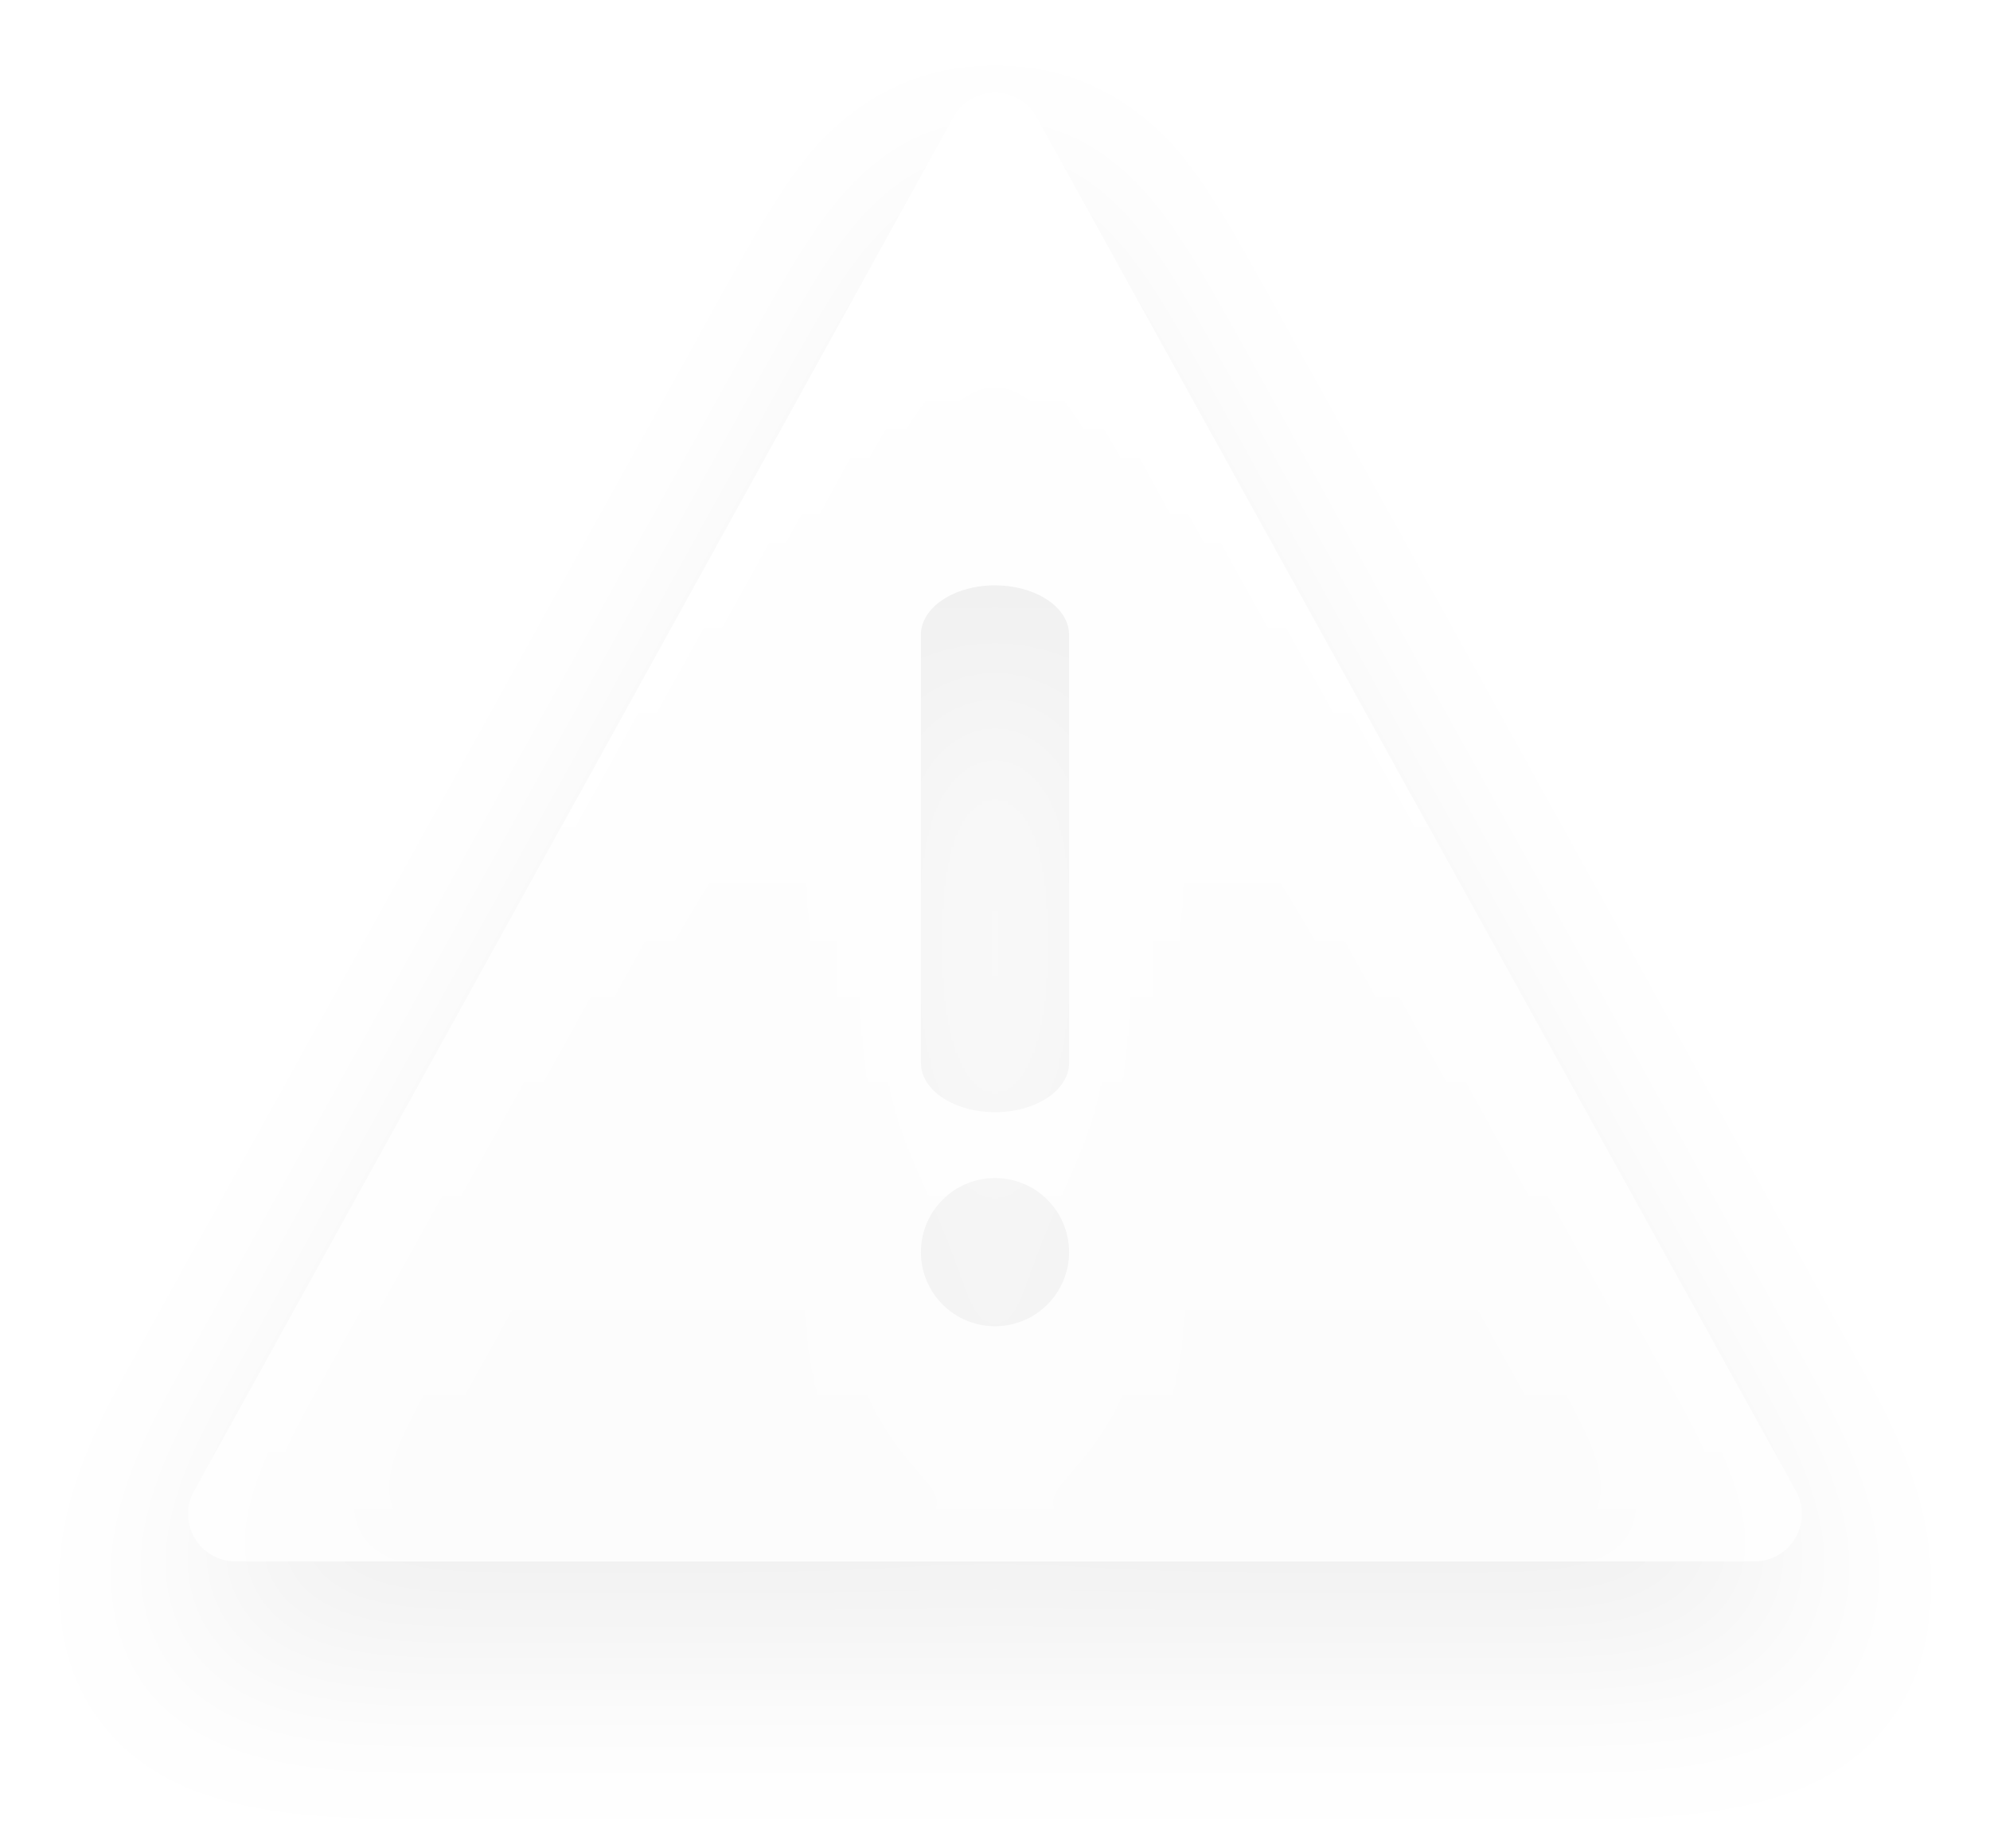
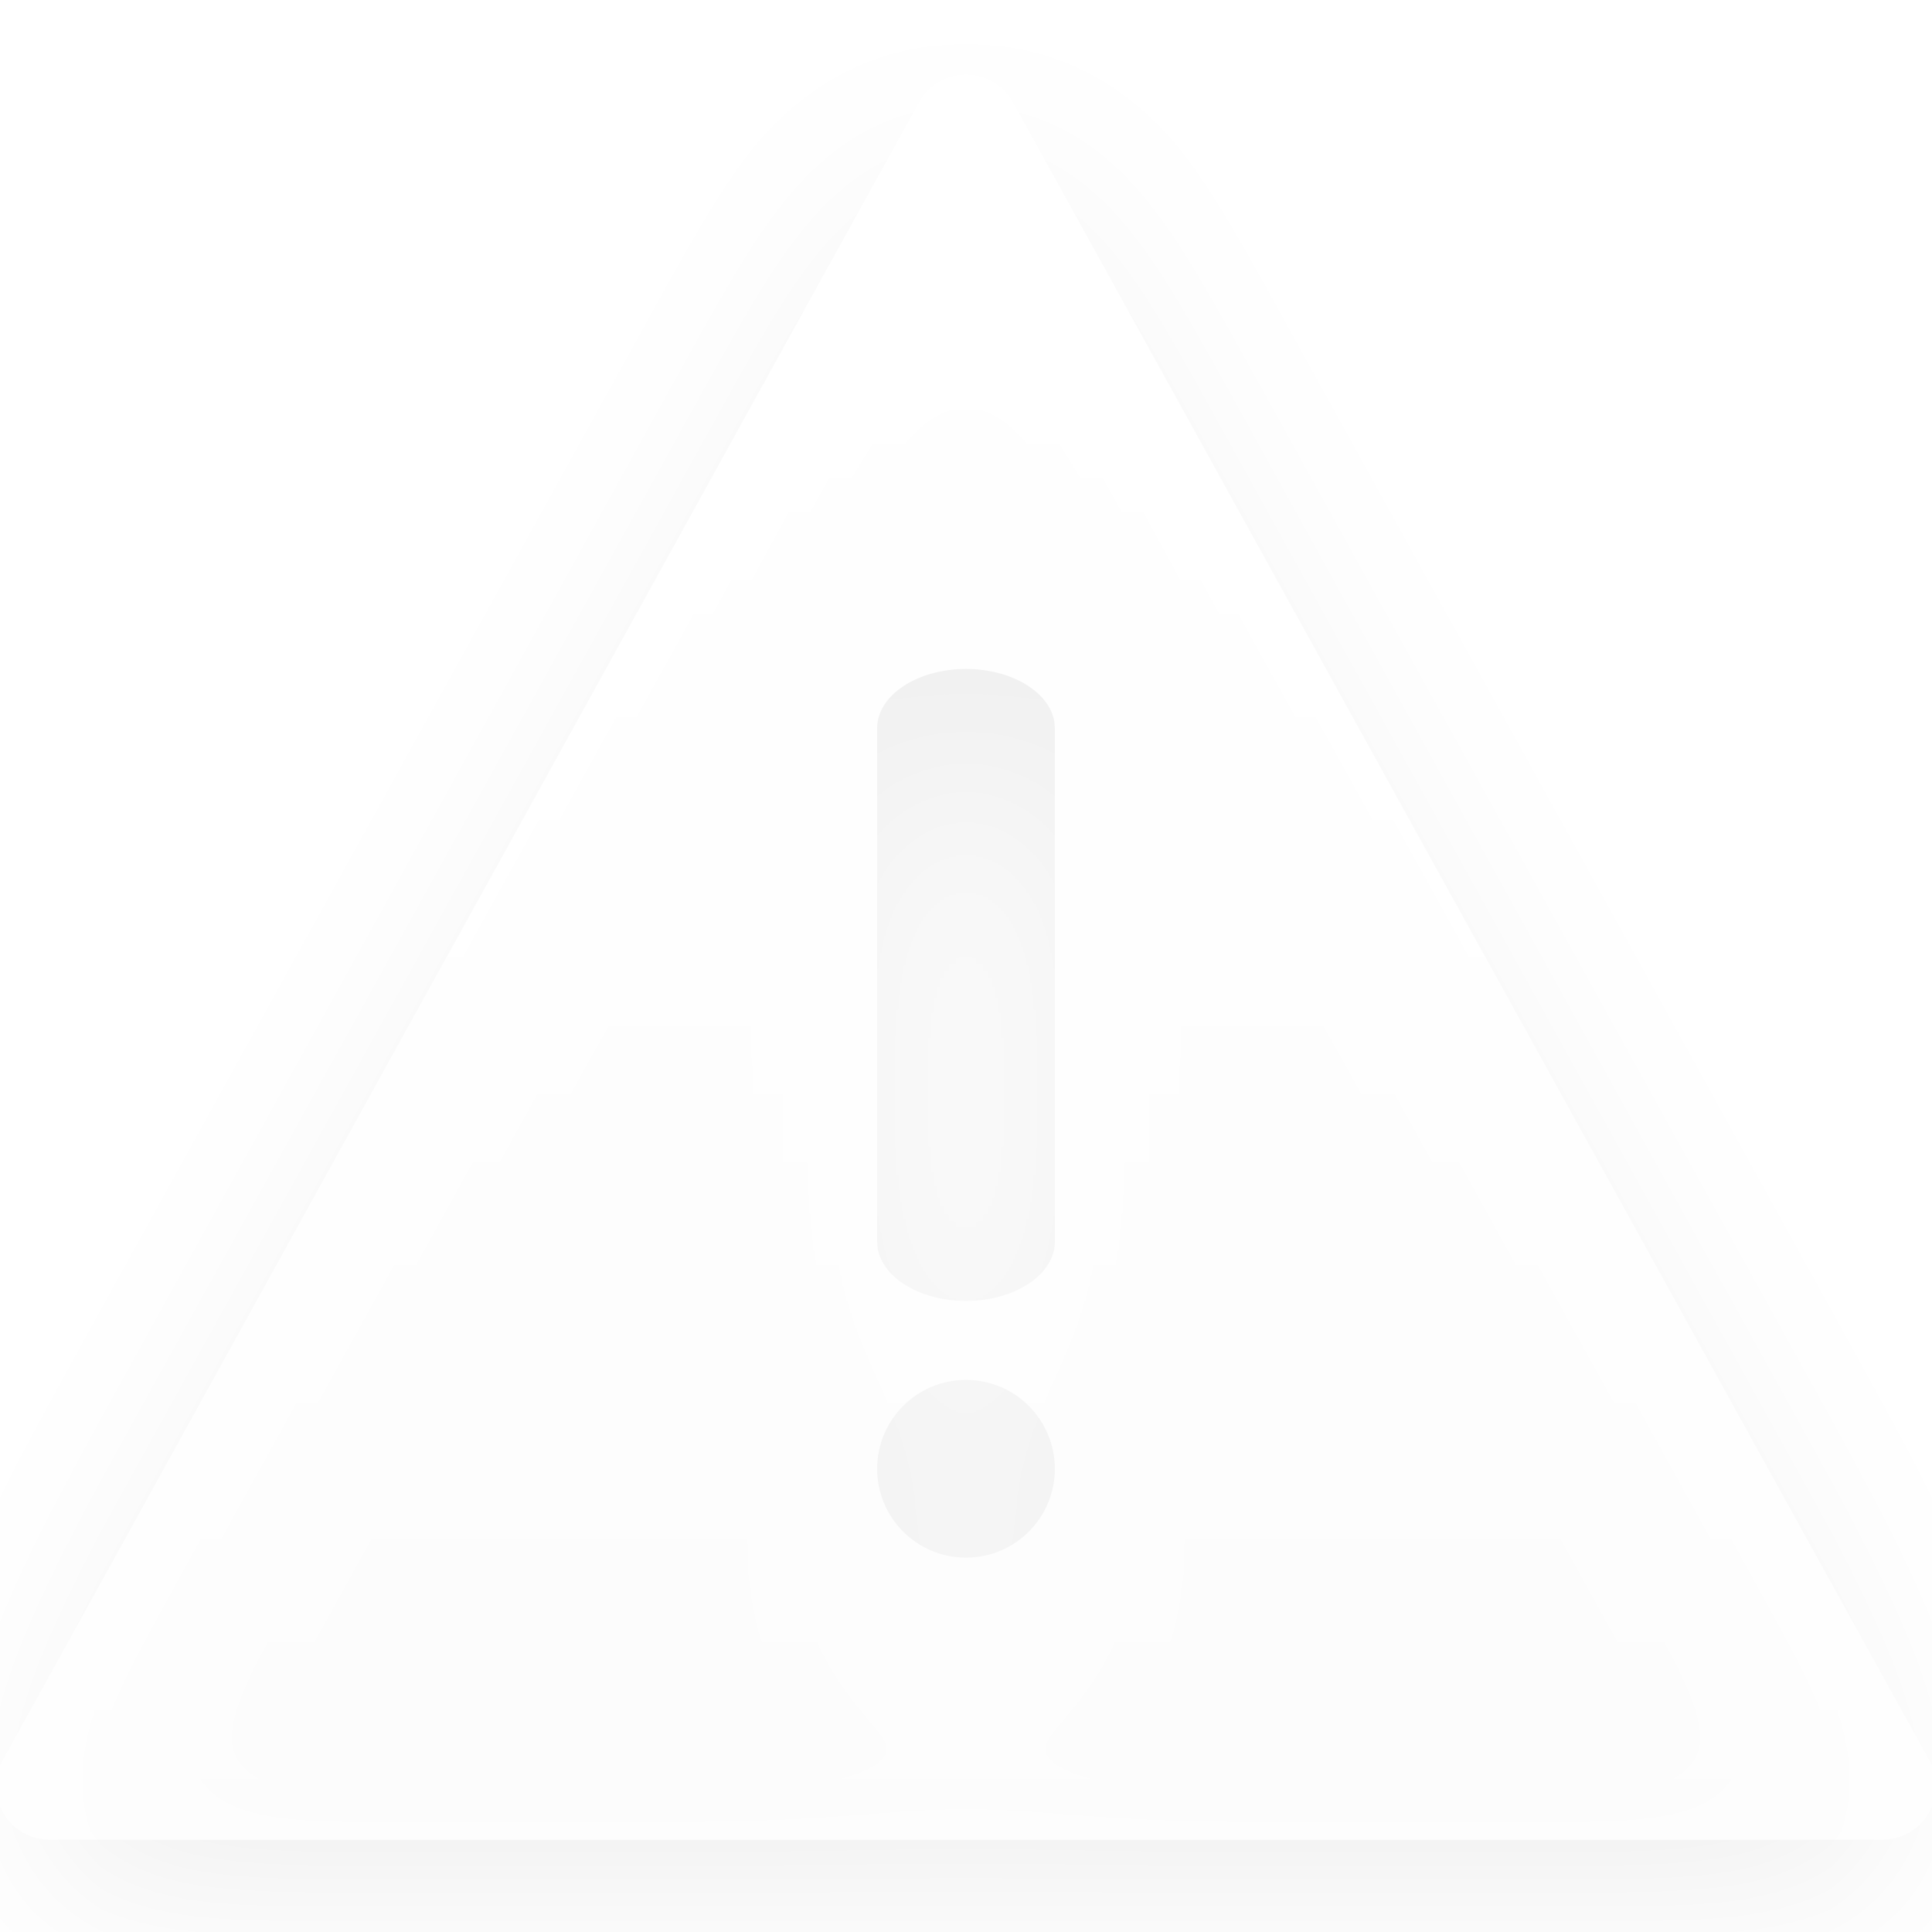
- <svg xmlns="http://www.w3.org/2000/svg" xmlns:xlink="http://www.w3.org/1999/xlink" width="42px" height="39px" viewBox="0 0 42 39" version="1.1">
+ <svg xmlns="http://www.w3.org/2000/svg" xmlns:xlink="http://www.w3.org/1999/xlink" width="36px" height="36px" viewBox="0 0 36 36" version="1.1">
  <defs>
    <linearGradient x1="50%" y1="0%" x2="50%" y2="100%" id="linearGradient-1">
      <stop stop-color="#FFFFFF" offset="0%" />
      <stop stop-color="#FFFFFF" stop-opacity="0.8" offset="100%" />
    </linearGradient>
-     <path d="M18.484,2.079 C18.648,2.171 18.784,2.306 18.875,2.471 L34.905,31.477 C35.172,31.96 34.997,32.569 34.513,32.836 C34.365,32.918 34.199,32.961 34.029,32.961 L1.97,32.961 C1.418,32.961 0.97,32.513 0.97,31.961 C0.97,31.791 1.013,31.625 1.095,31.477 L17.125,2.471 C17.392,1.988 18,1.812 18.484,2.079 Z M18,24.868 C17.136,24.868 16.436,25.568 16.436,26.432 C16.436,27.295 17.136,27.996 18,27.996 C18.864,27.996 19.564,27.295 19.564,26.432 C19.564,25.568 18.864,24.868 18,24.868 Z M18,12.356 C17.136,12.356 16.436,12.823 16.436,13.399 L16.436,13.399 L16.436,22.435 L16.446,22.557 C16.537,23.075 17.198,23.478 18,23.478 C18.864,23.478 19.564,23.011 19.564,22.435 L19.564,22.435 L19.564,13.399 L19.553,13.277 C19.463,12.759 18.802,12.356 18,12.356 Z" id="path-2" />
-     <filter x="-20.7%" y="-16.3%" width="141.4%" height="145.4%" filterUnits="objectBoundingBox" id="filter-3">
+     <path d="M18.484,1.514 C18.648,1.605 18.784,1.741 18.875,1.906 L35.947,32.798 C36.214,33.281 36.039,33.89 35.556,34.157 C35.408,34.239 35.241,34.282 35.072,34.282 L0.928,34.282 C0.375,34.282 -0.072,33.834 -0.072,33.282 C-0.072,33.113 -0.029,32.946 0.052,32.798 L17.125,1.906 C17.392,1.422 18,1.247 18.484,1.514 Z M18,25.713 C17.085,25.713 16.344,26.454 16.344,27.369 C16.344,28.283 17.085,29.025 18,29.025 C18.914,29.025 19.656,28.283 19.656,27.369 C19.656,26.454 18.914,25.713 18,25.713 Z M18,12.465 C17.085,12.465 16.344,12.96 16.344,13.569 L16.344,13.569 L16.344,23.137 L16.355,23.266 C16.451,23.815 17.151,24.241 18,24.241 C18.914,24.241 19.656,23.747 19.656,23.137 L19.656,23.137 L19.656,13.569 L19.645,13.441 C19.549,12.892 18.849,12.465 18,12.465 Z" id="path-2" />
+     <filter x="-19.6%" y="-15.6%" width="139.3%" height="143.0%" filterUnits="objectBoundingBox" id="filter-3">
      <feOffset dx="0" dy="2" in="SourceAlpha" result="shadowOffsetOuter1" />
      <feGaussianBlur stdDeviation="2" in="shadowOffsetOuter1" result="shadowBlurOuter1" />
      <feColorMatrix values="0 0 0 0 0   0 0 0 0 0   0 0 0 0 0  0 0 0 0.06 0" type="matrix" in="shadowBlurOuter1" />
    </filter>
  </defs>
  <g id="终版" stroke="none" stroke-width="1" fill="none" fill-rule="evenodd">
-     <g id="首页" transform="translate(-963, -427)">
-       <g id="1备份-18" transform="translate(677, 366)">
-         <g id="icon/代码项目" transform="translate(269, 42)">
-           <g id="异常设备数" transform="translate(20, 19)">
-             <g id="形状结合">
-               <use fill="black" fill-opacity="1" filter="url(#filter-3)" xlink:href="#path-2" />
-               <use fill="url(#linearGradient-1)" fill-rule="evenodd" xlink:href="#path-2" />
-             </g>
-             <rect id="矩形" fill="#D8D8D8" opacity="0" x="0" y="2.84217094e-14" width="36" height="36" />
-           </g>
-         </g>
+     <g id="异常设备数">
+       <rect id="矩形" fill="#D8D8D8" opacity="0" x="0" y="0" width="36" height="36" />
+       <g id="形状结合">
+         <use fill="black" fill-opacity="1" filter="url(#filter-3)" xlink:href="#path-2" />
+         <use fill="url(#linearGradient-1)" fill-rule="evenodd" xlink:href="#path-2" />
      </g>
    </g>
  </g>
</svg>
